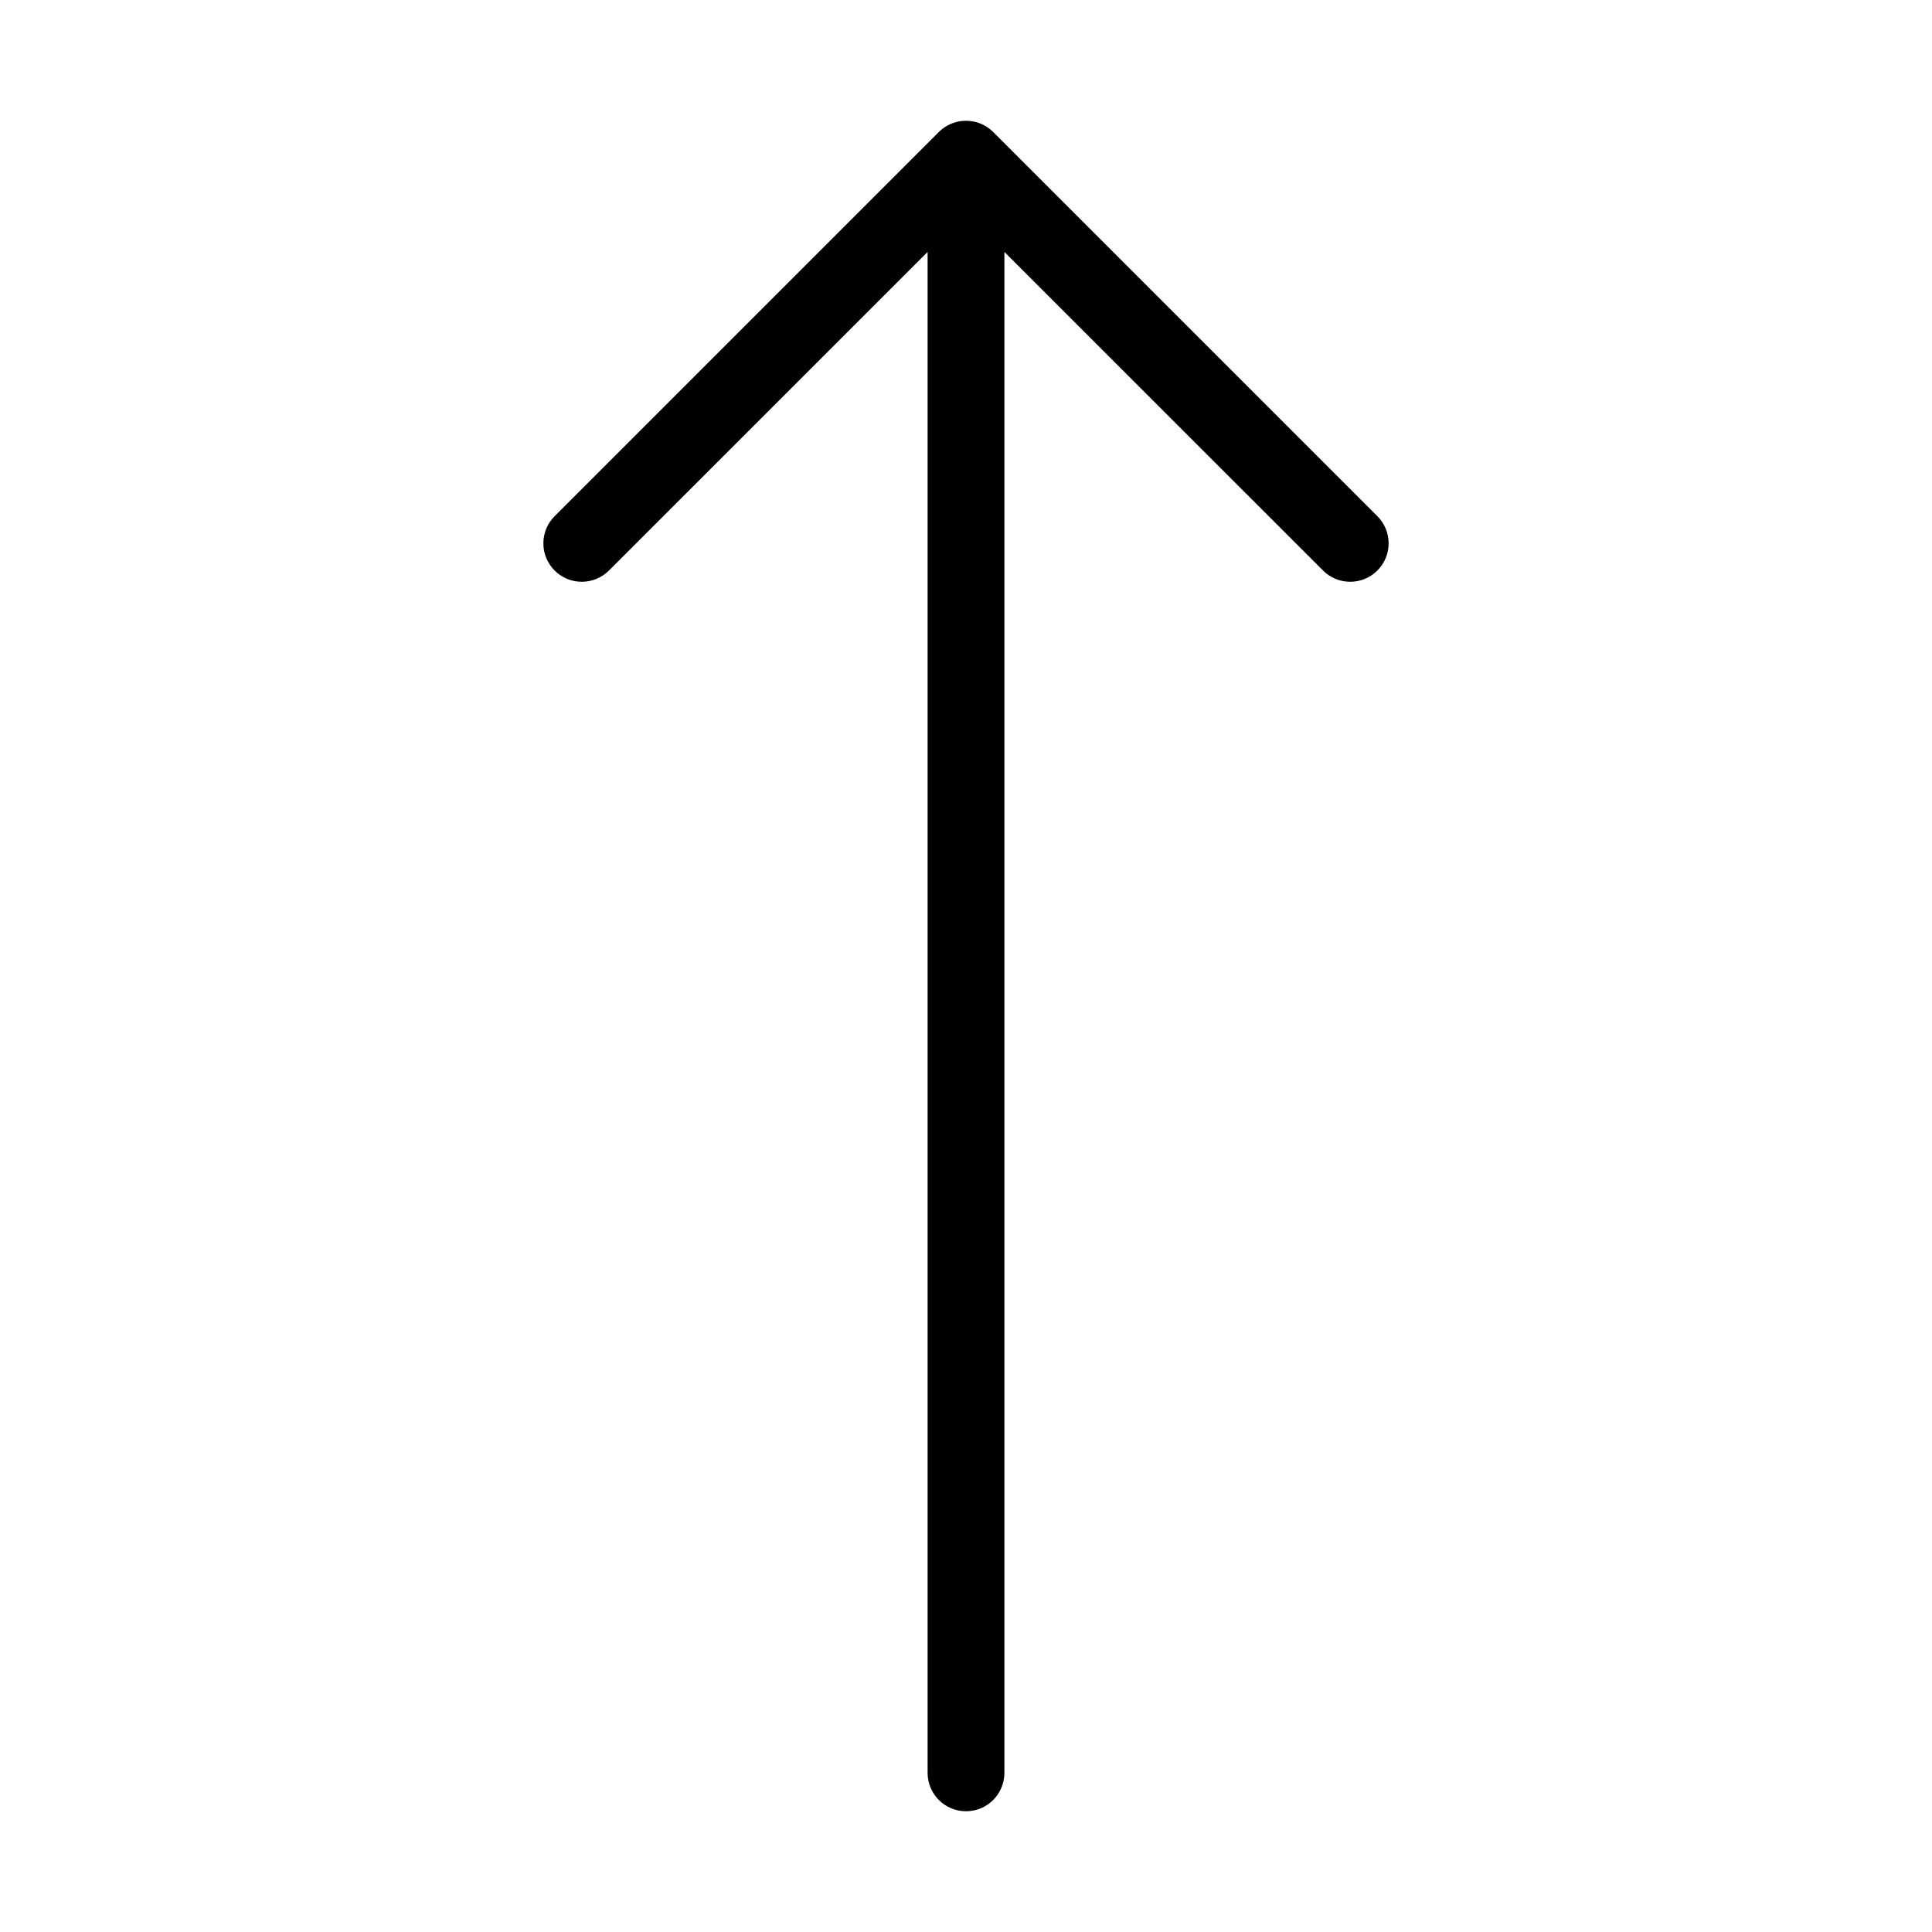
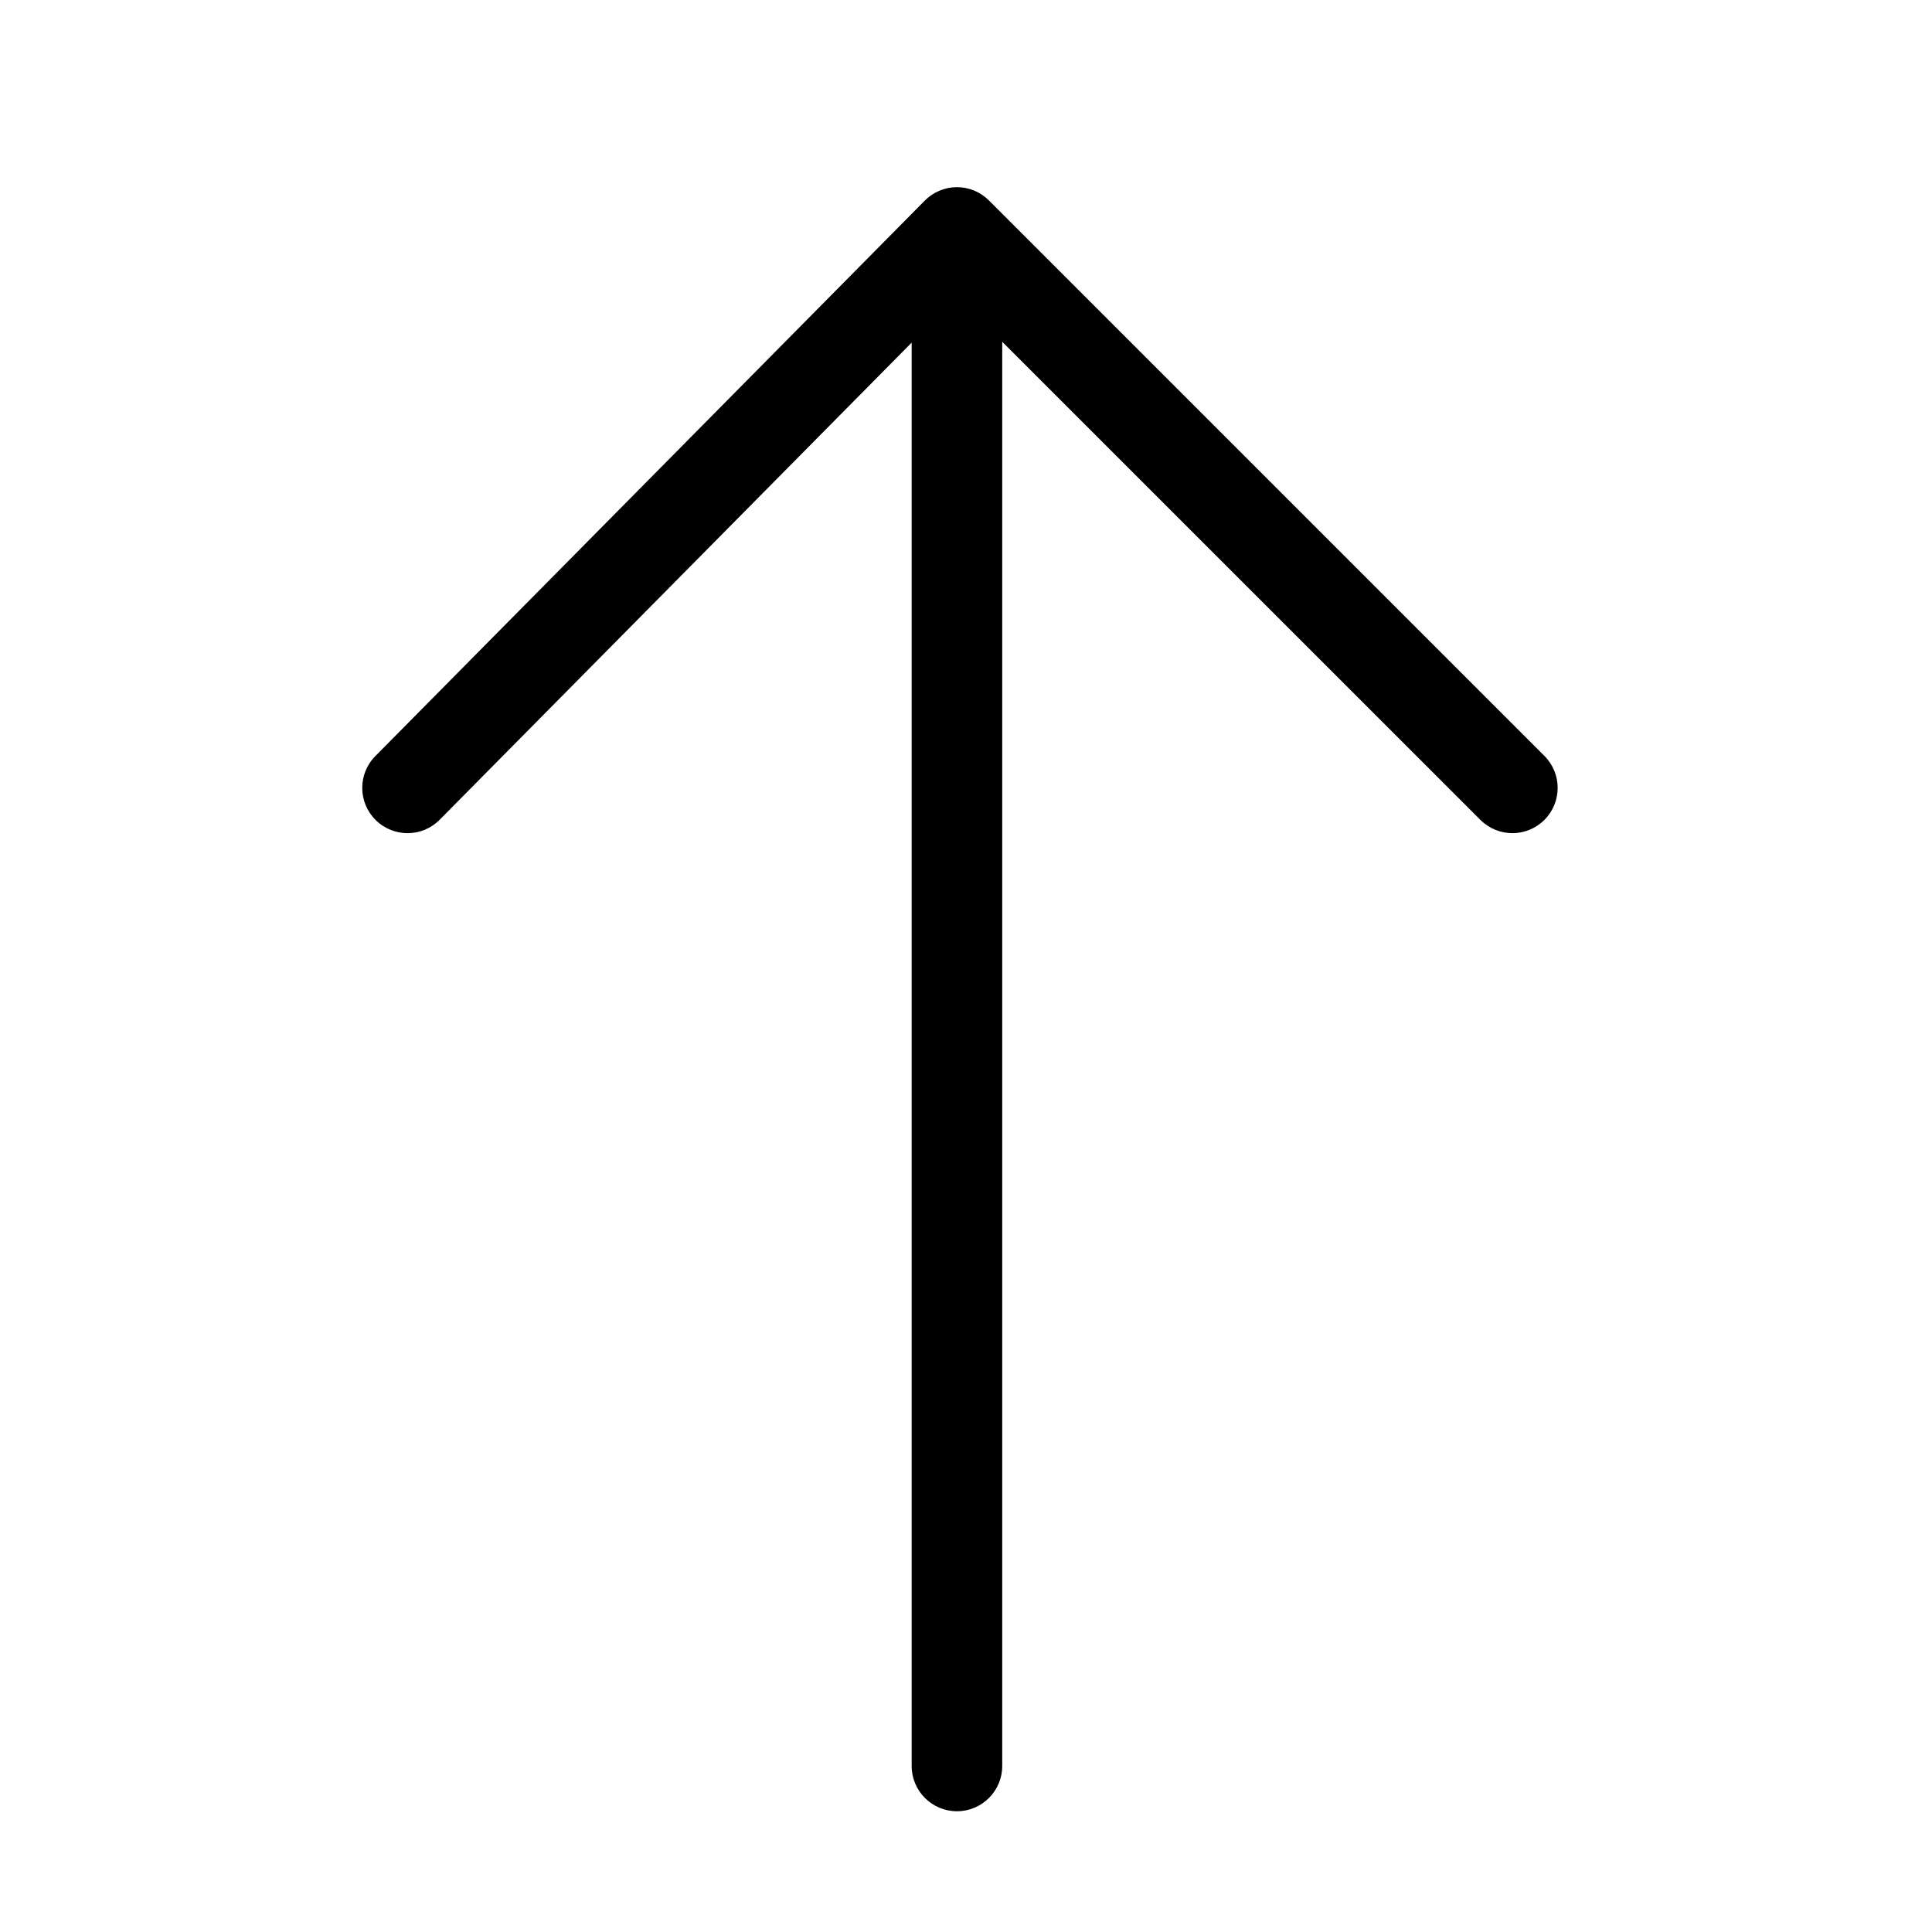
<svg xmlns="http://www.w3.org/2000/svg" width="32" height="32" viewBox="0 0 32 32" fill="none">
-   <path fill-rule="evenodd" clip-rule="evenodd" d="M16.636 4.173L21.914 9.45C22.029 9.565 22.188 9.636 22.364 9.636C22.715 9.636 23 9.351 23 9C23 8.824 22.929 8.665 22.814 8.55L16.45 2.186C16.334 2.071 16.176 2 16 2C15.824 2 15.665 2.071 15.55 2.186L9.186 8.55C9.071 8.665 9 8.824 9 9C9 9.351 9.284 9.636 9.636 9.636C9.812 9.636 9.97 9.565 10.086 9.45L15.364 4.173L15.364 29.364C15.364 29.715 15.648 30 16 30C16.352 30 16.636 29.715 16.636 29.364L16.636 4.173Z" fill="black" />
+   <path fill-rule="evenodd" clip-rule="evenodd" d="M15.85 30C16.264 30 16.6 29.664 16.6 29.25V5.661L24.52 13.58C24.813 13.873 25.287 13.873 25.58 13.58C25.873 13.287 25.873 12.813 25.58 12.52L16.38 3.32C16.239 3.179 16.048 3.099 15.848 3.1C15.648 3.101 15.457 3.181 15.317 3.323L6.217 12.523C5.925 12.817 5.928 13.292 6.223 13.583C6.517 13.874 6.992 13.872 7.283 13.577L15.1 5.675V29.25C15.1 29.664 15.436 30 15.85 30Z" fill="black" />
</svg>
